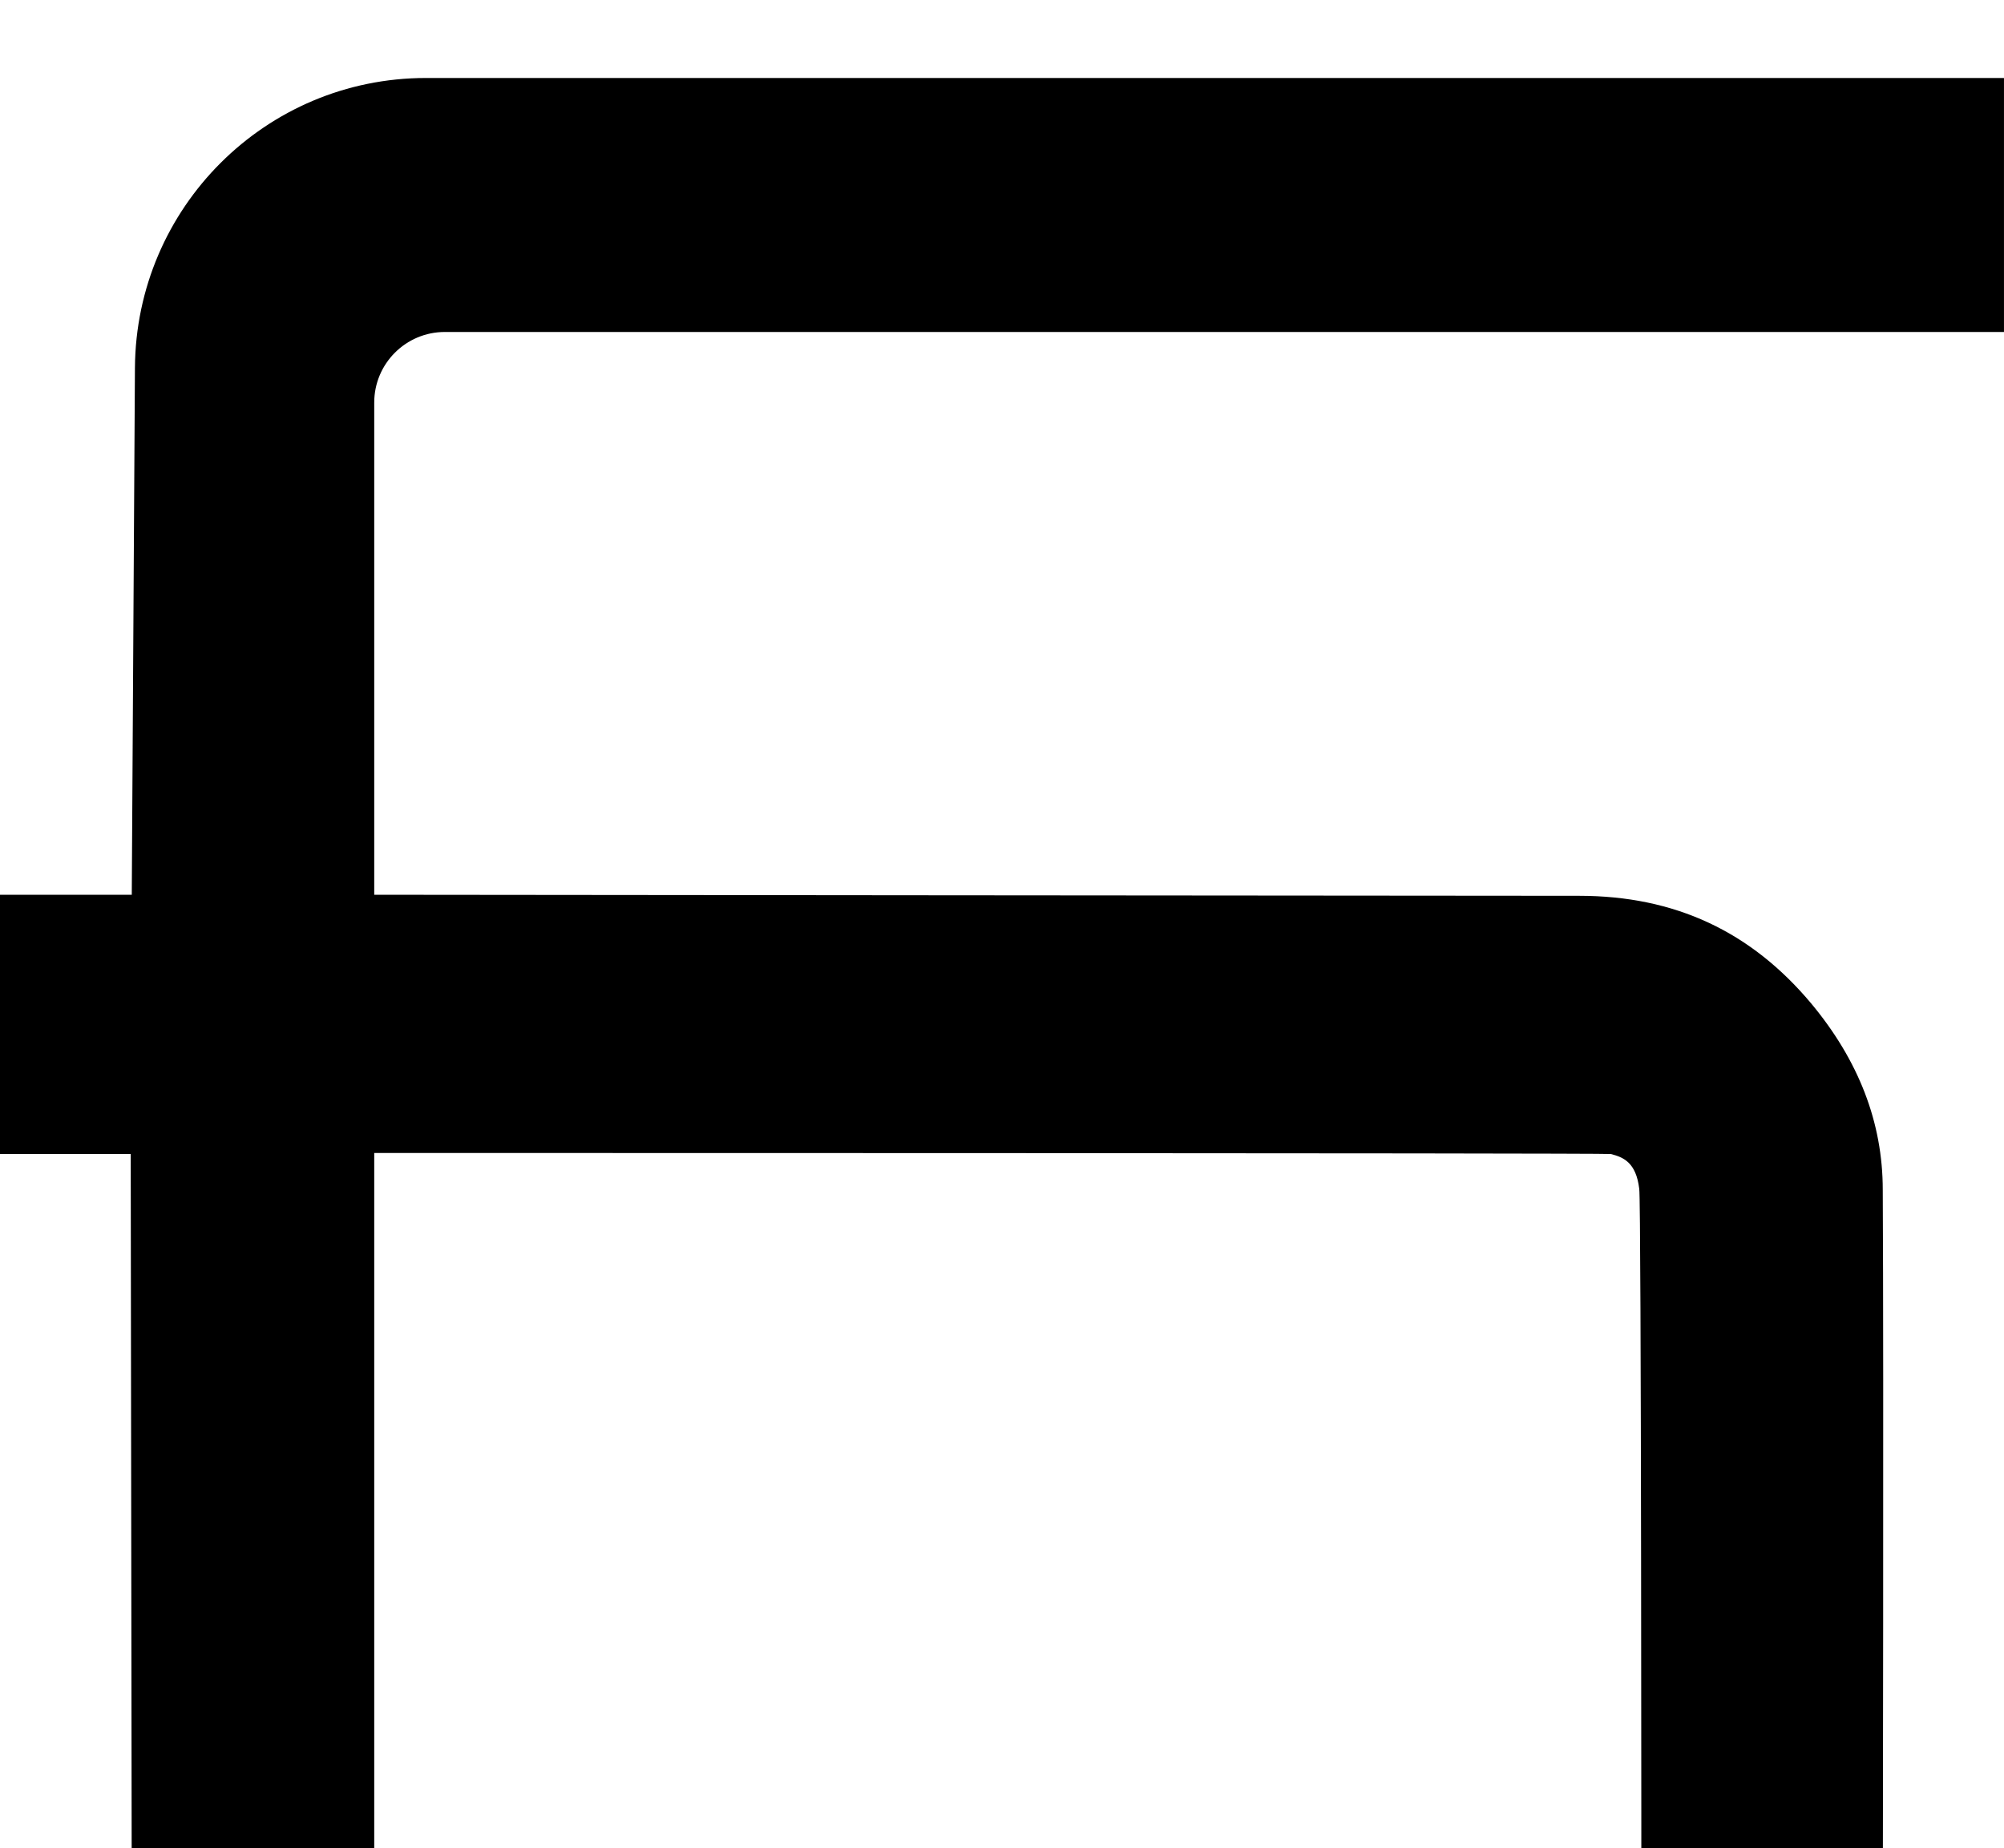
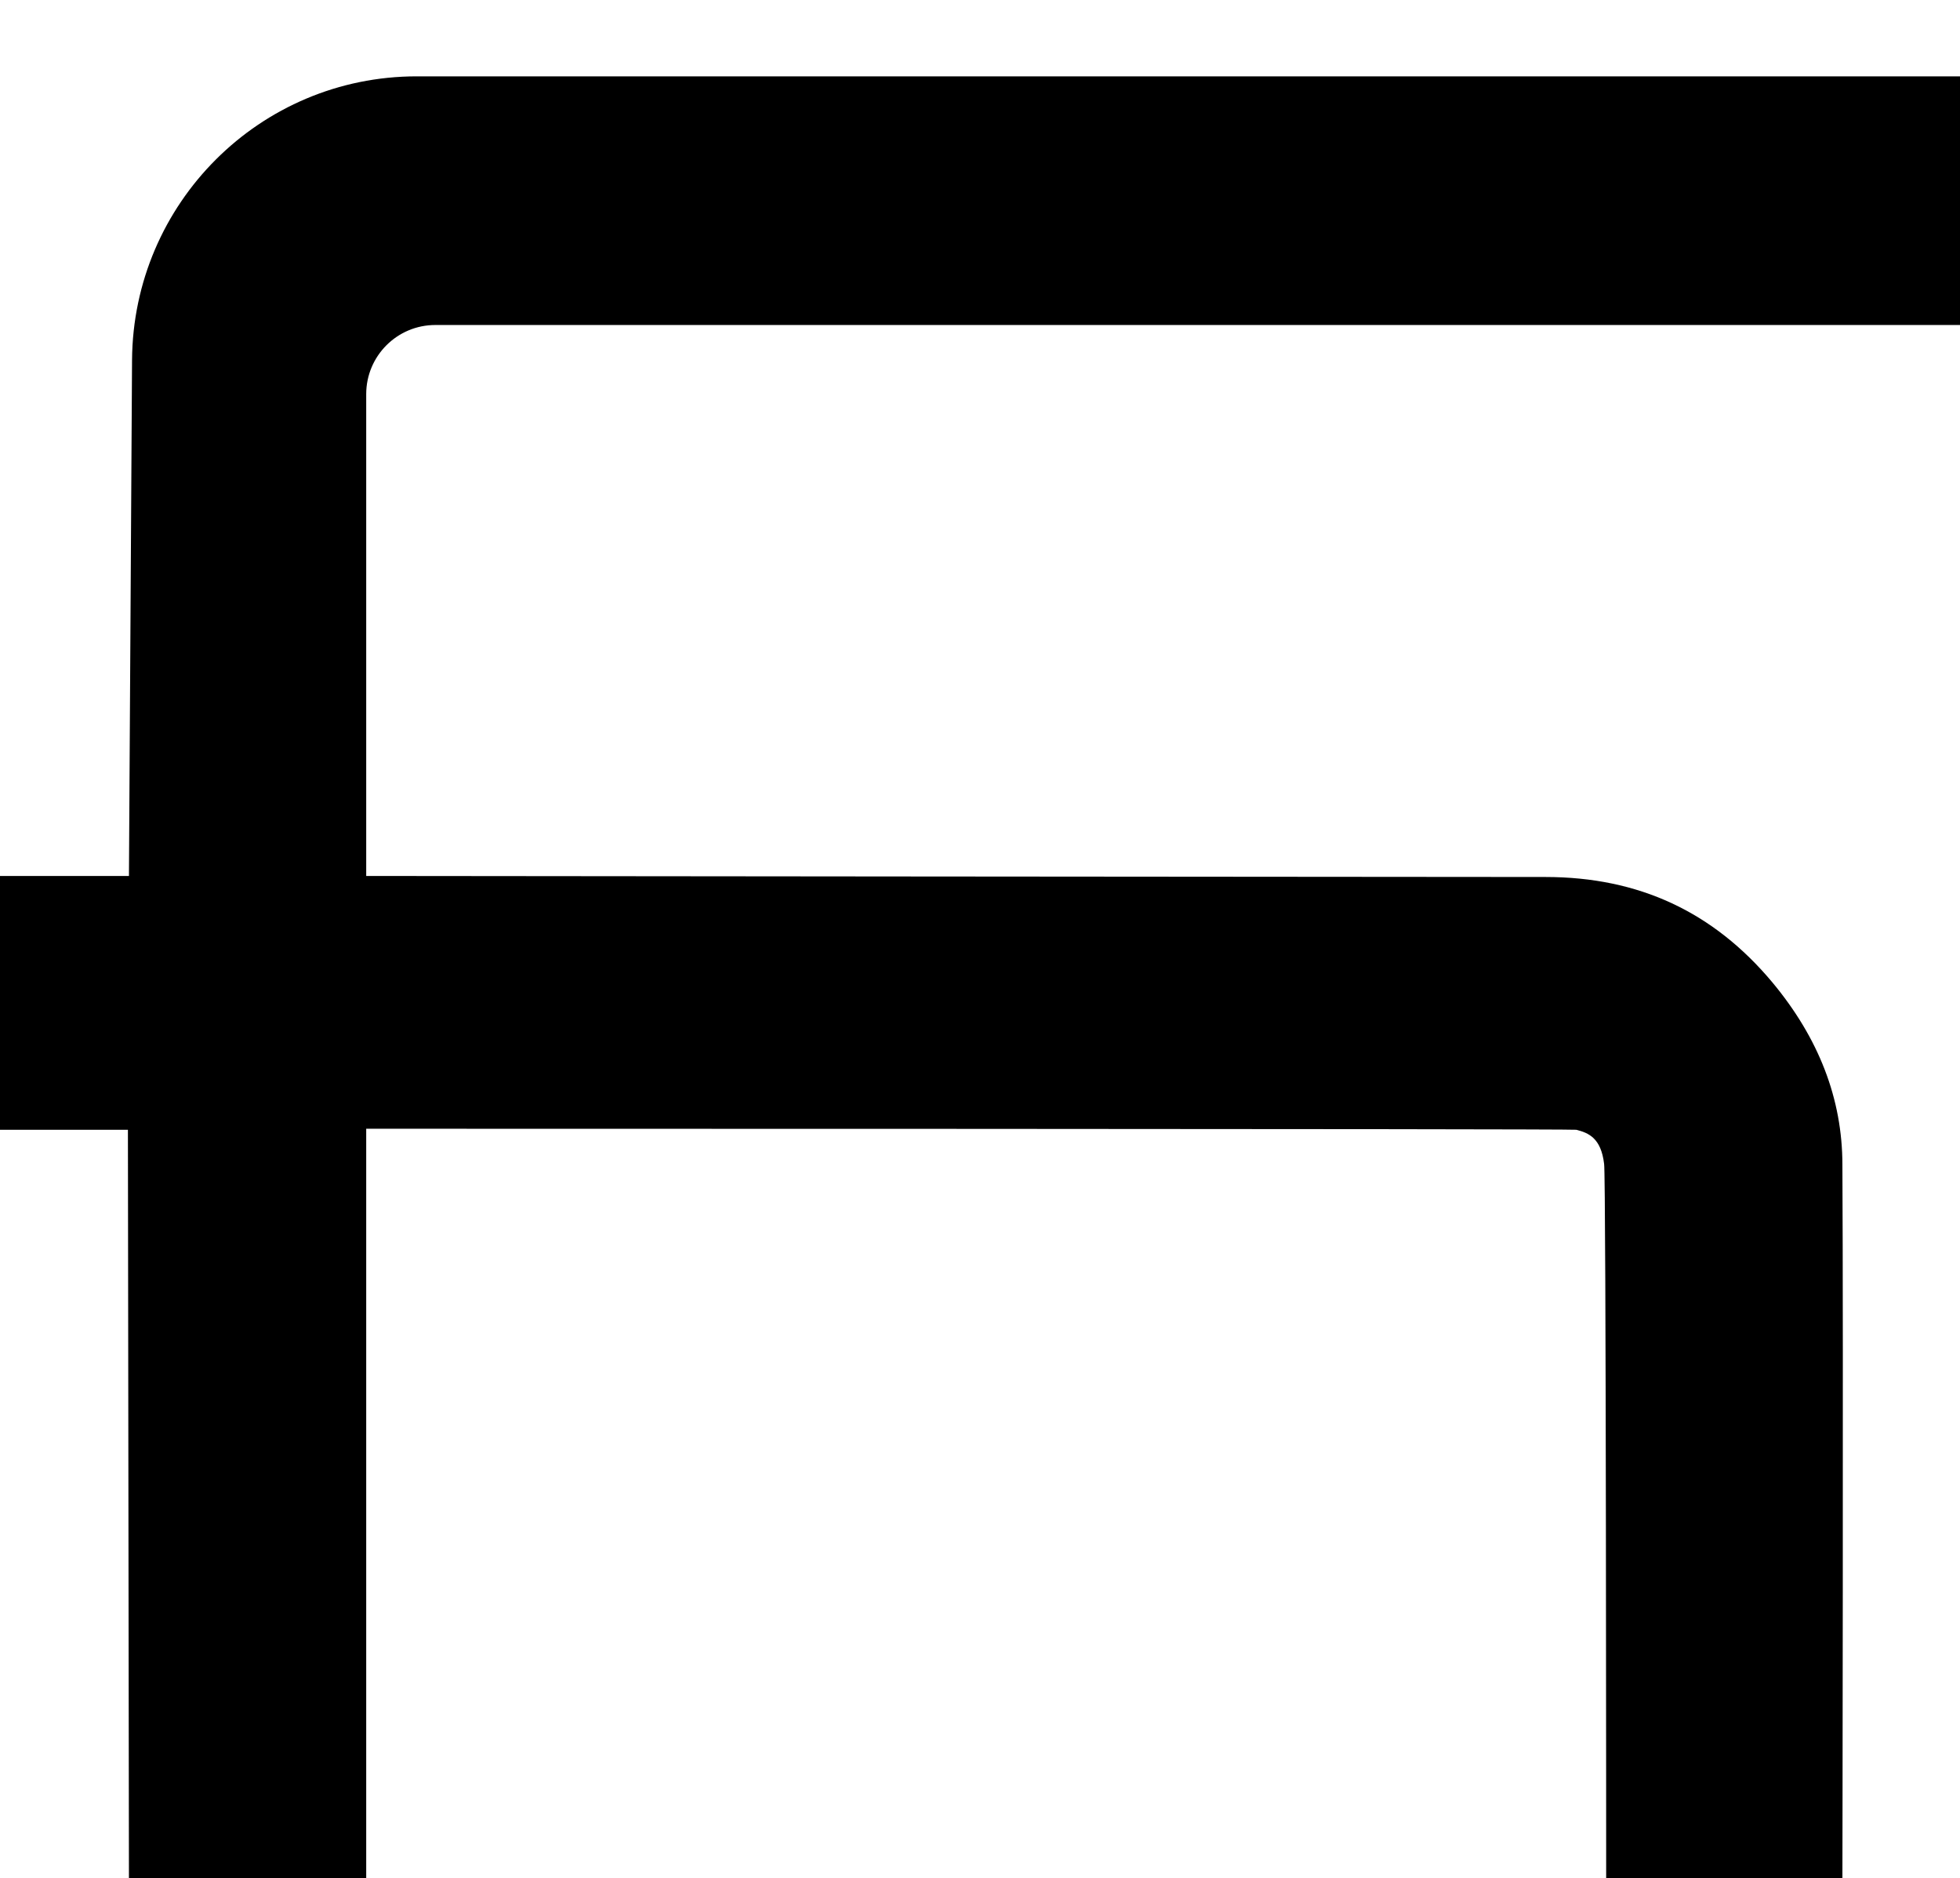
- <svg xmlns="http://www.w3.org/2000/svg">
+ <svg xmlns="http://www.w3.org/2000/svg" width="190" height="182">
  <path d="M35.5 38.2c0-3.7 3-6.7 6.7-6.7 20.2 0 43 0 65.8 0 23.3 0 46.8 0 82.1 0V7.4c-22.9 0-105.9 0-149.7 0 -15.2 0-27.5 12.3-27.6 27.5l-0.3 50H0v24.6h12.4v0l0.1 73.2h23v-0.3 -73c0 0 116.7 0 117.3 0.1 1.2 0.3 2.4 0.8 2.7 3.3 0.2 1.1 0.2 69.8 0.2 69.8h22.9c0 0 0.1-52.7 0-69.7 0-6.4-2.3-12.3-6.8-17.7 -5.7-6.8-12.9-10.2-22-10.2h-0.1C137 85 35.5 84.9 35.5 84.9S35.5 47.4 35.5 38.2L35.5 38.2z" />
</svg>
